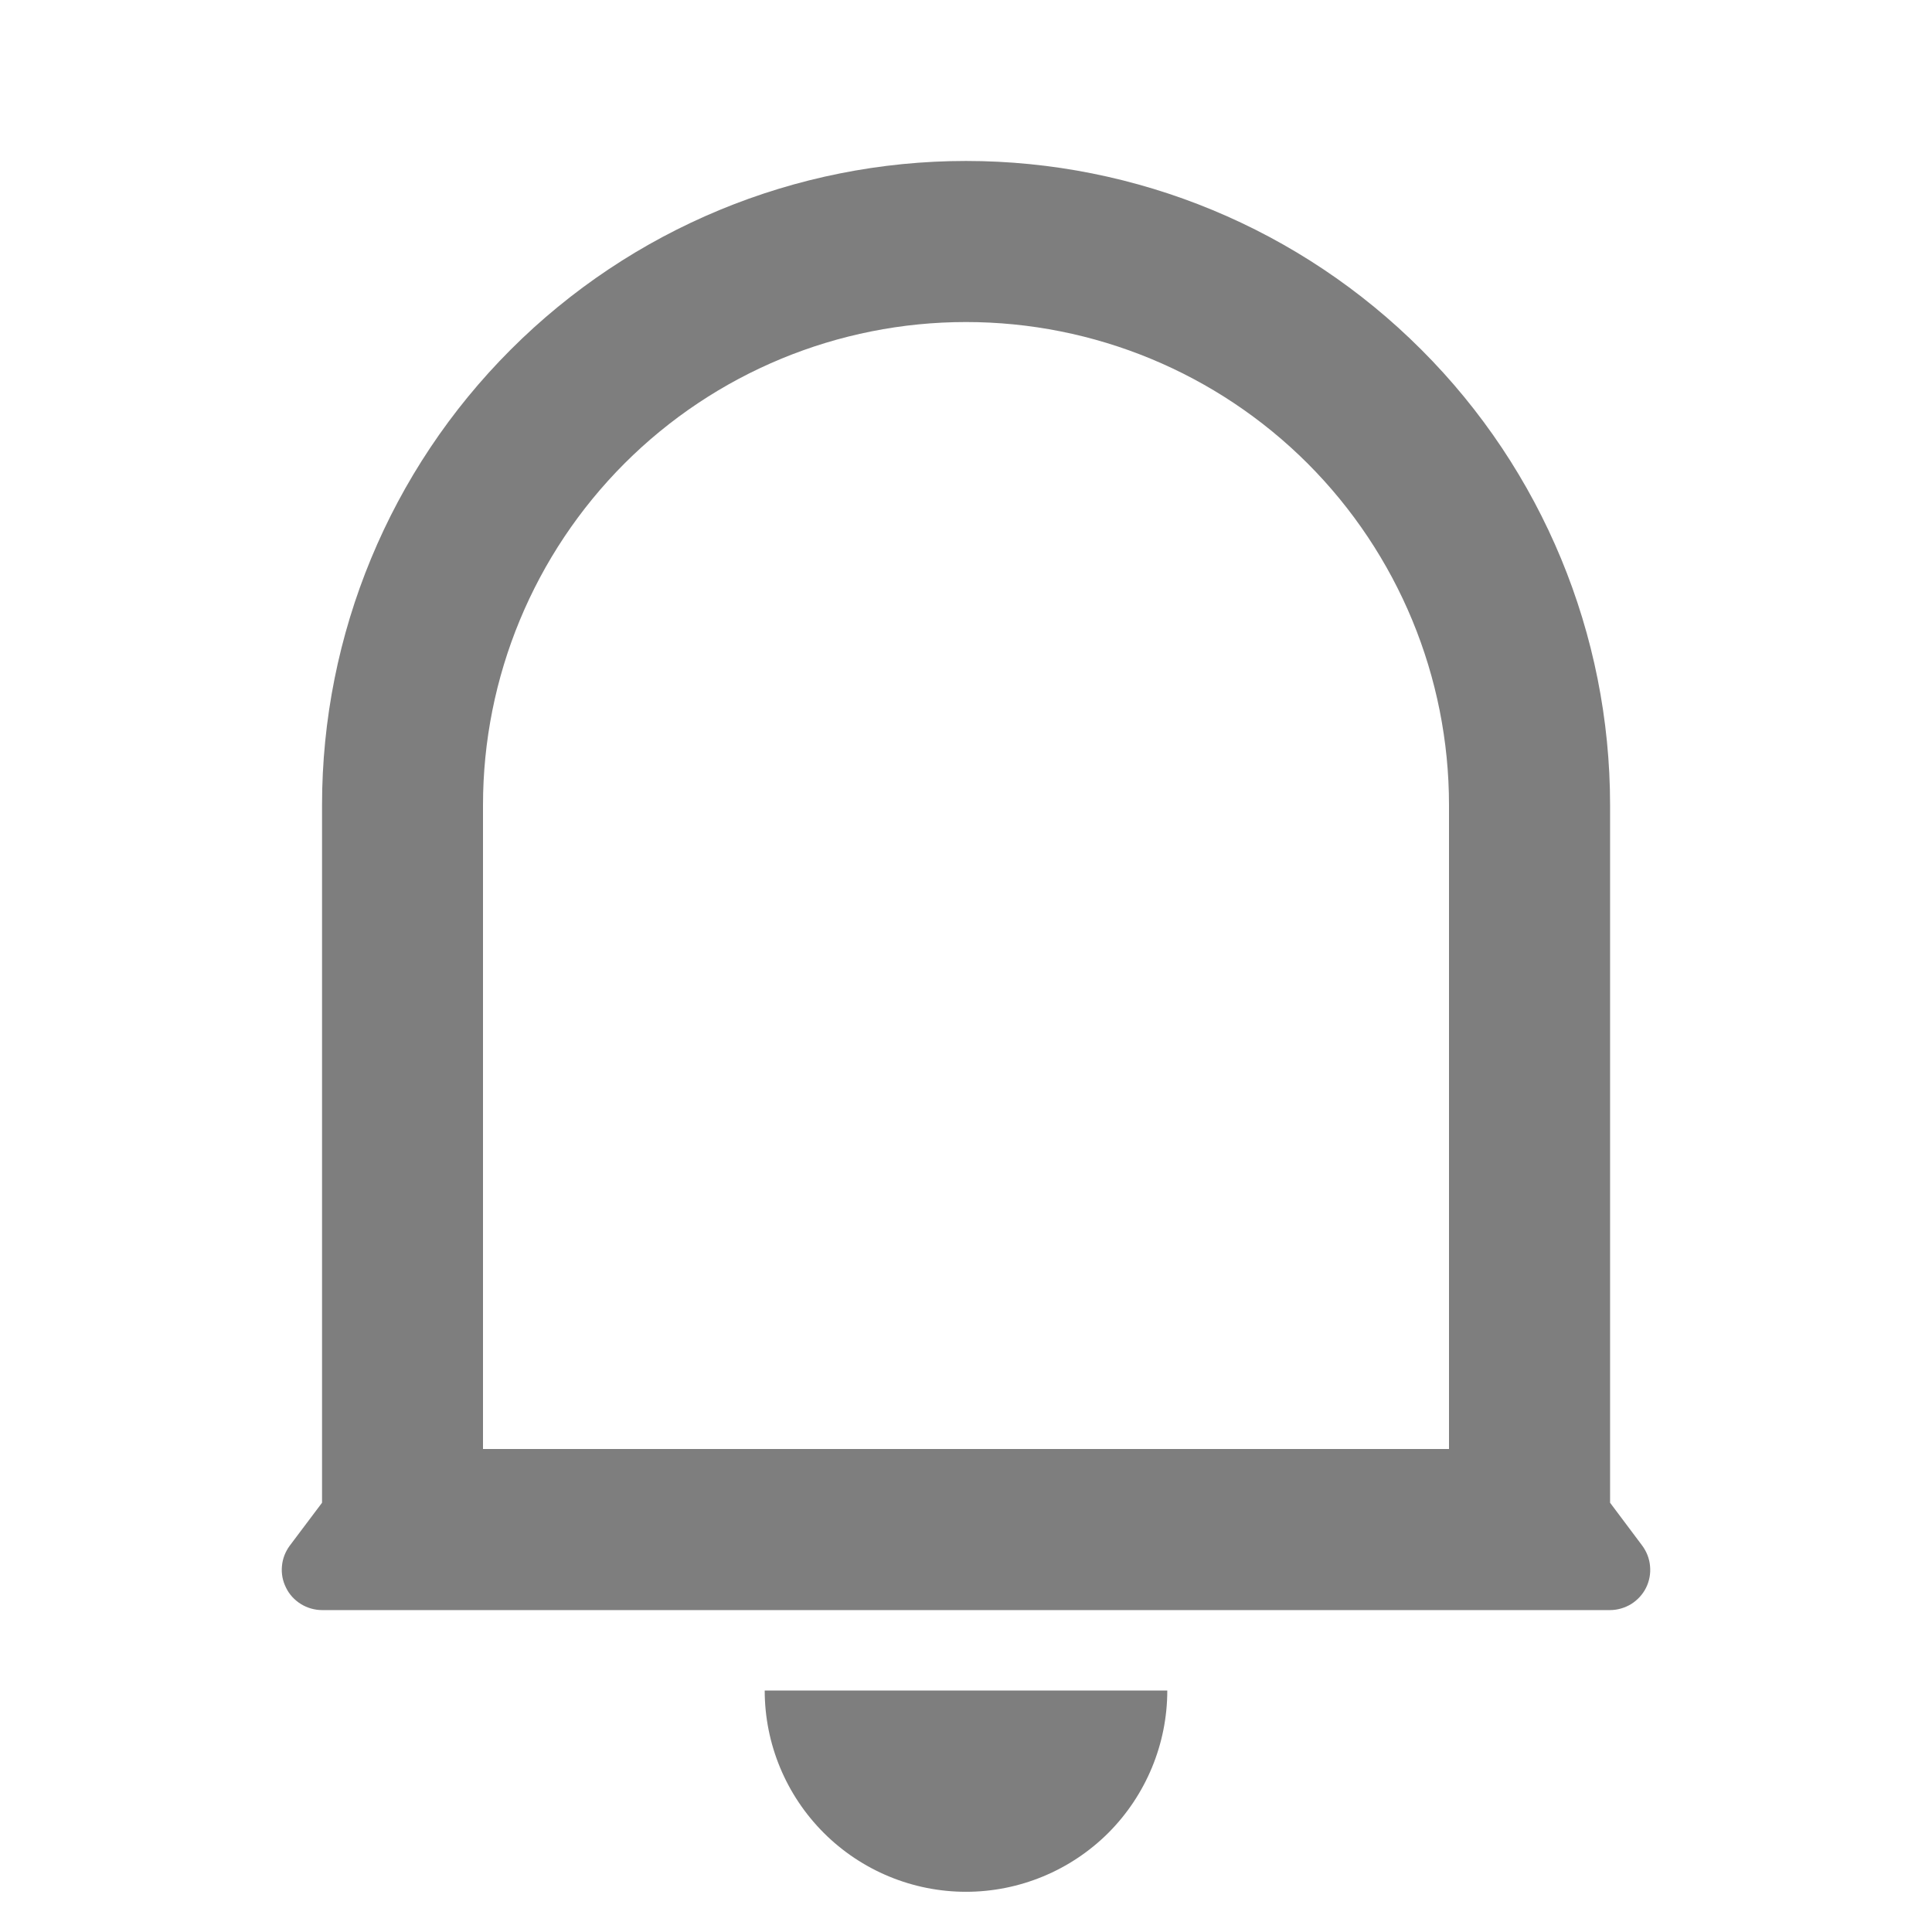
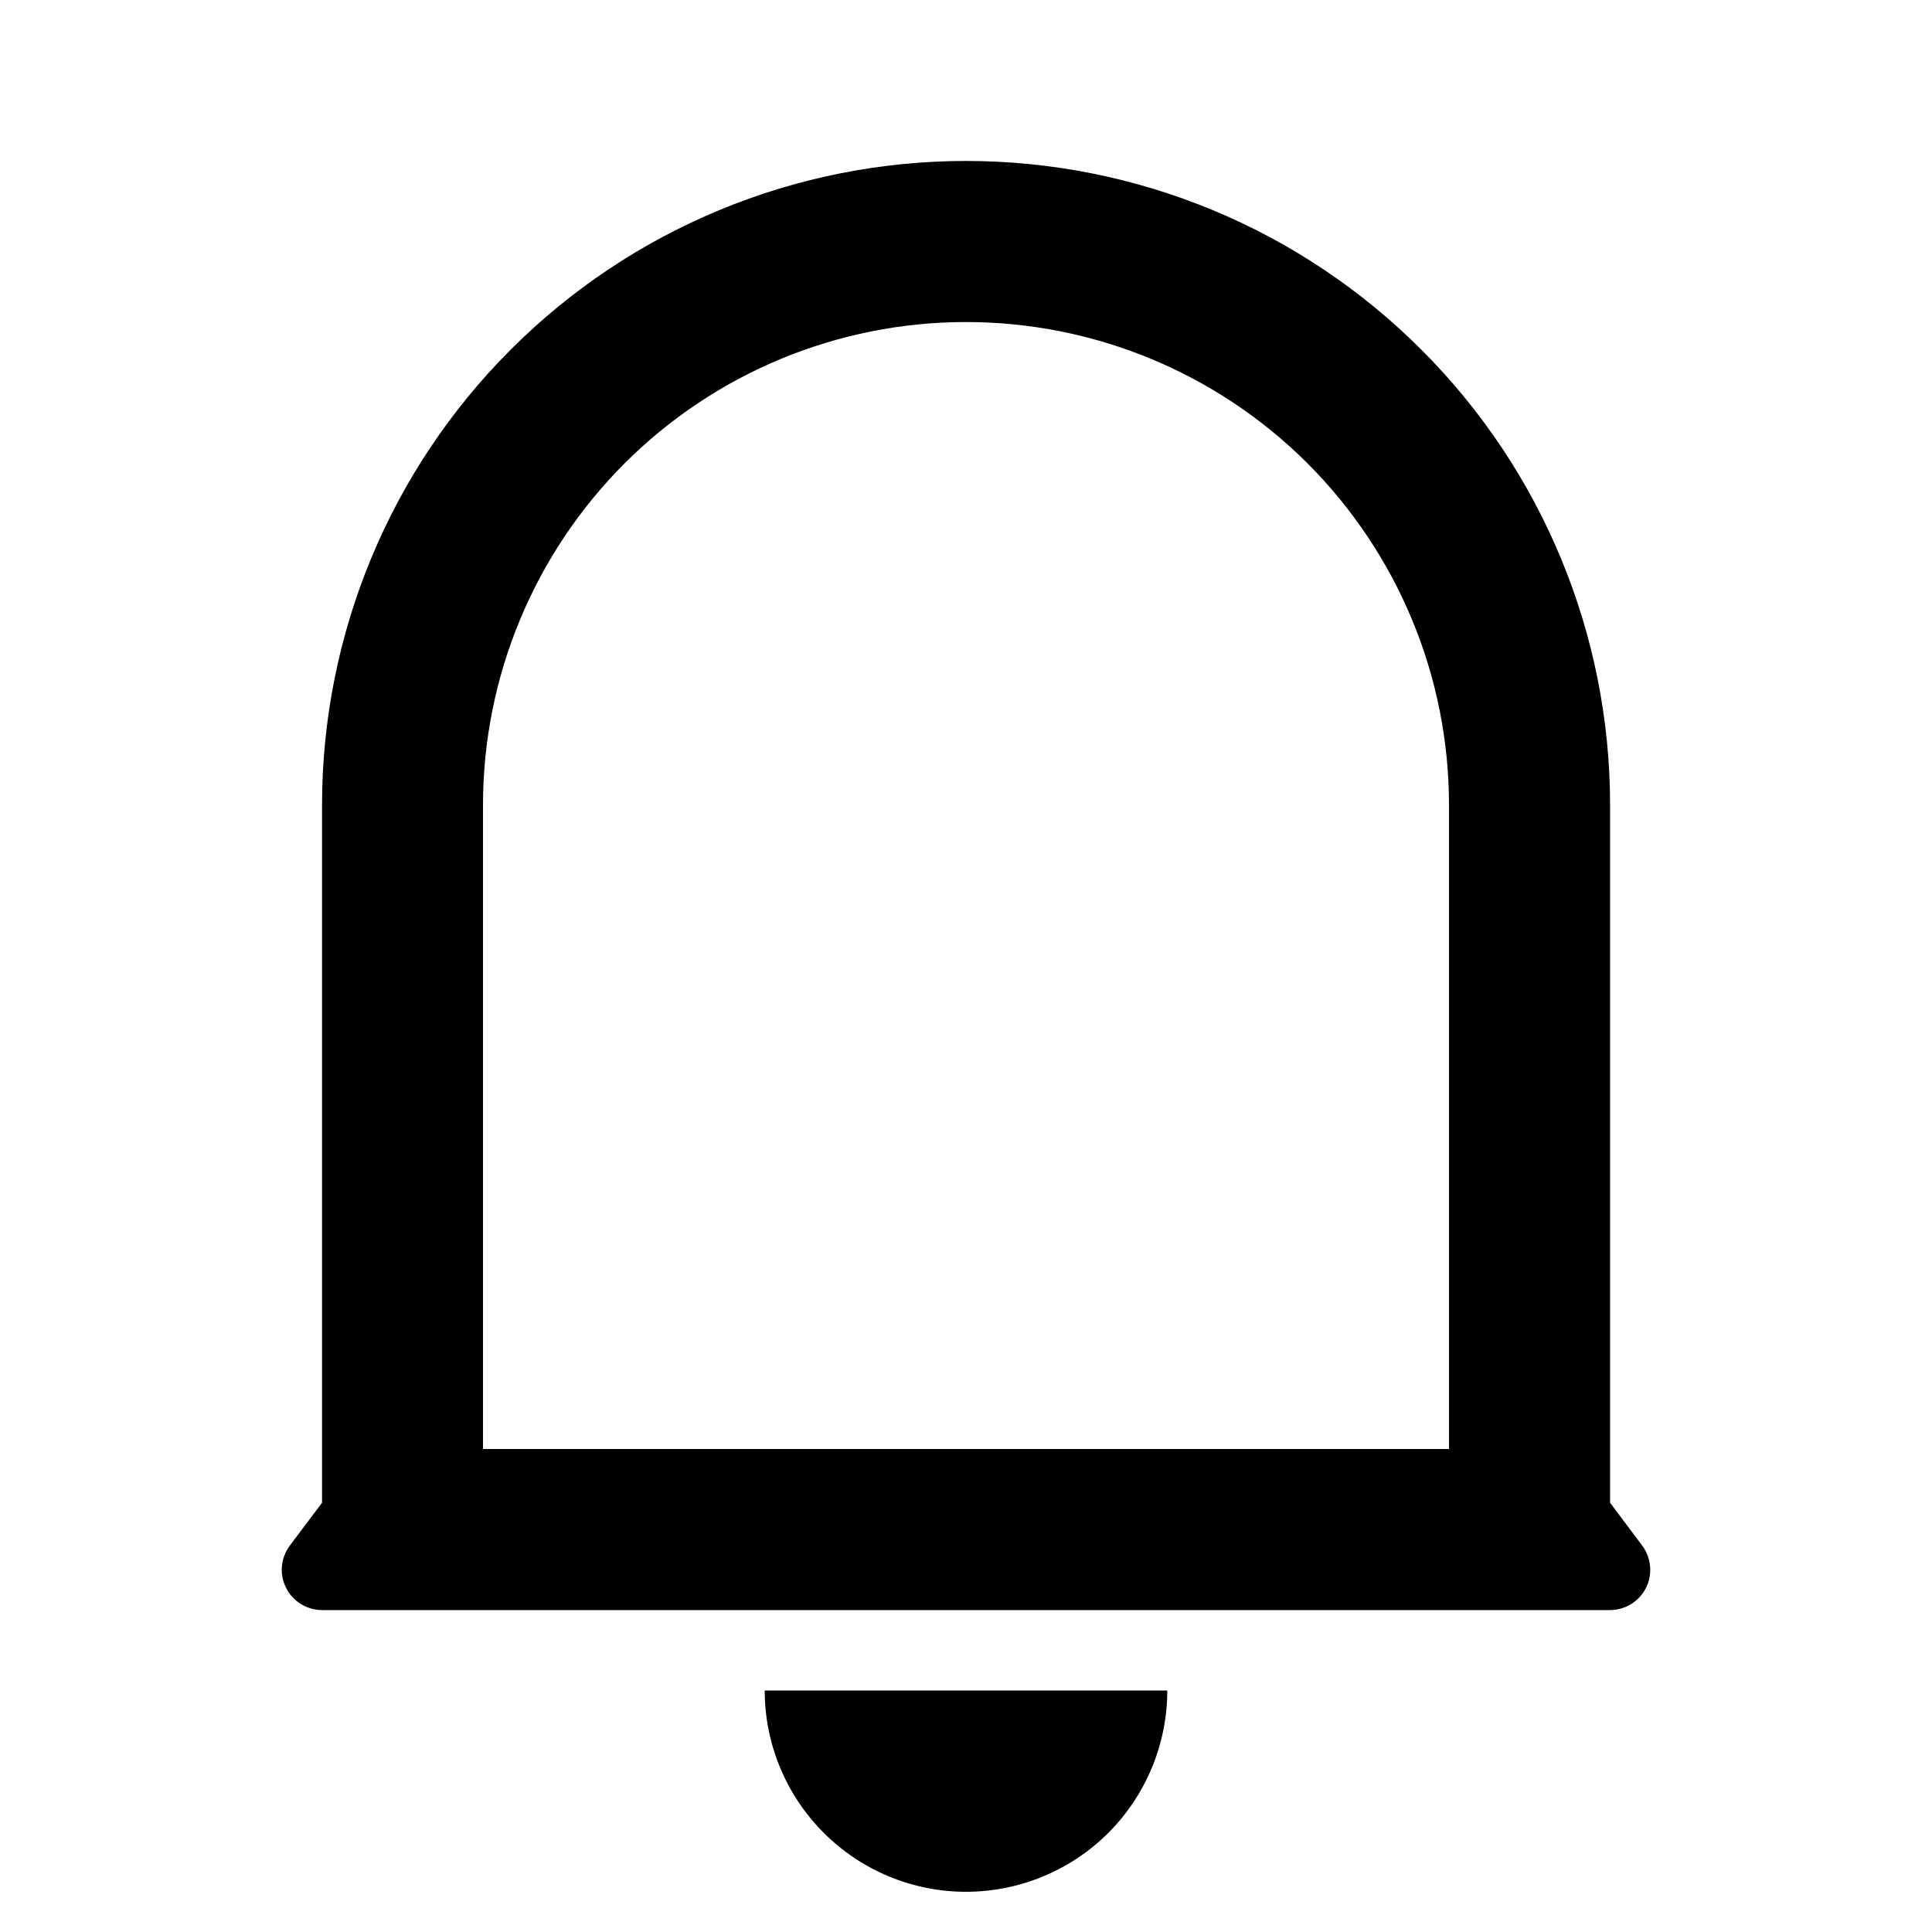
- <svg xmlns="http://www.w3.org/2000/svg" width="16" height="16" viewBox="0 0 16 16" fill="none">
-   <path d="M12 6.667C12 5.606 11.579 4.589 10.829 3.838C10.078 3.088 9.061 2.667 8 2.667C6.939 2.667 5.922 3.088 5.172 3.838C4.422 4.589 4 5.606 4 6.667V12H12V6.667ZM13.334 12.445L13.6 12.8C13.637 12.85 13.66 12.909 13.665 12.97C13.671 13.032 13.659 13.094 13.632 13.149C13.604 13.205 13.561 13.251 13.509 13.284C13.456 13.316 13.395 13.334 13.334 13.334H2.667C2.605 13.334 2.544 13.316 2.492 13.284C2.439 13.251 2.396 13.205 2.369 13.149C2.341 13.094 2.329 13.032 2.335 12.97C2.34 12.909 2.363 12.85 2.4 12.8L2.667 12.445V6.667C2.667 5.252 3.229 3.896 4.229 2.896C5.229 1.895 6.586 1.333 8 1.333C9.415 1.333 10.771 1.895 11.771 2.896C12.772 3.896 13.334 5.252 13.334 6.667V12.445ZM6.333 14H9.667C9.667 14.442 9.491 14.866 9.179 15.179C8.866 15.491 8.442 15.667 8 15.667C7.558 15.667 7.134 15.491 6.822 15.179C6.509 14.866 6.333 14.442 6.333 14V14Z" fill="#7E7E7E" />
+ <svg xmlns="http://www.w3.org/2000/svg" width="24" height="24" viewBox="0 0 16 16" fill="black">
+   <path d="M12 6.667C12 5.606 11.579 4.589 10.829 3.838C10.078 3.088 9.061 2.667 8 2.667C6.939 2.667 5.922 3.088 5.172 3.838C4.422 4.589 4 5.606 4 6.667V12H12V6.667ZM13.334 12.445L13.6 12.8C13.637 12.85 13.66 12.909 13.665 12.97C13.671 13.032 13.659 13.094 13.632 13.149C13.604 13.205 13.561 13.251 13.509 13.284C13.456 13.316 13.395 13.334 13.334 13.334H2.667C2.605 13.334 2.544 13.316 2.492 13.284C2.439 13.251 2.396 13.205 2.369 13.149C2.341 13.094 2.329 13.032 2.335 12.97C2.34 12.909 2.363 12.85 2.4 12.8L2.667 12.445V6.667C2.667 5.252 3.229 3.896 4.229 2.896C5.229 1.895 6.586 1.333 8 1.333C9.415 1.333 10.771 1.895 11.771 2.896C12.772 3.896 13.334 5.252 13.334 6.667V12.445ZM6.333 14H9.667C9.667 14.442 9.491 14.866 9.179 15.179C8.866 15.491 8.442 15.667 8 15.667C7.558 15.667 7.134 15.491 6.822 15.179C6.509 14.866 6.333 14.442 6.333 14V14Z" fill="black" />
</svg>
